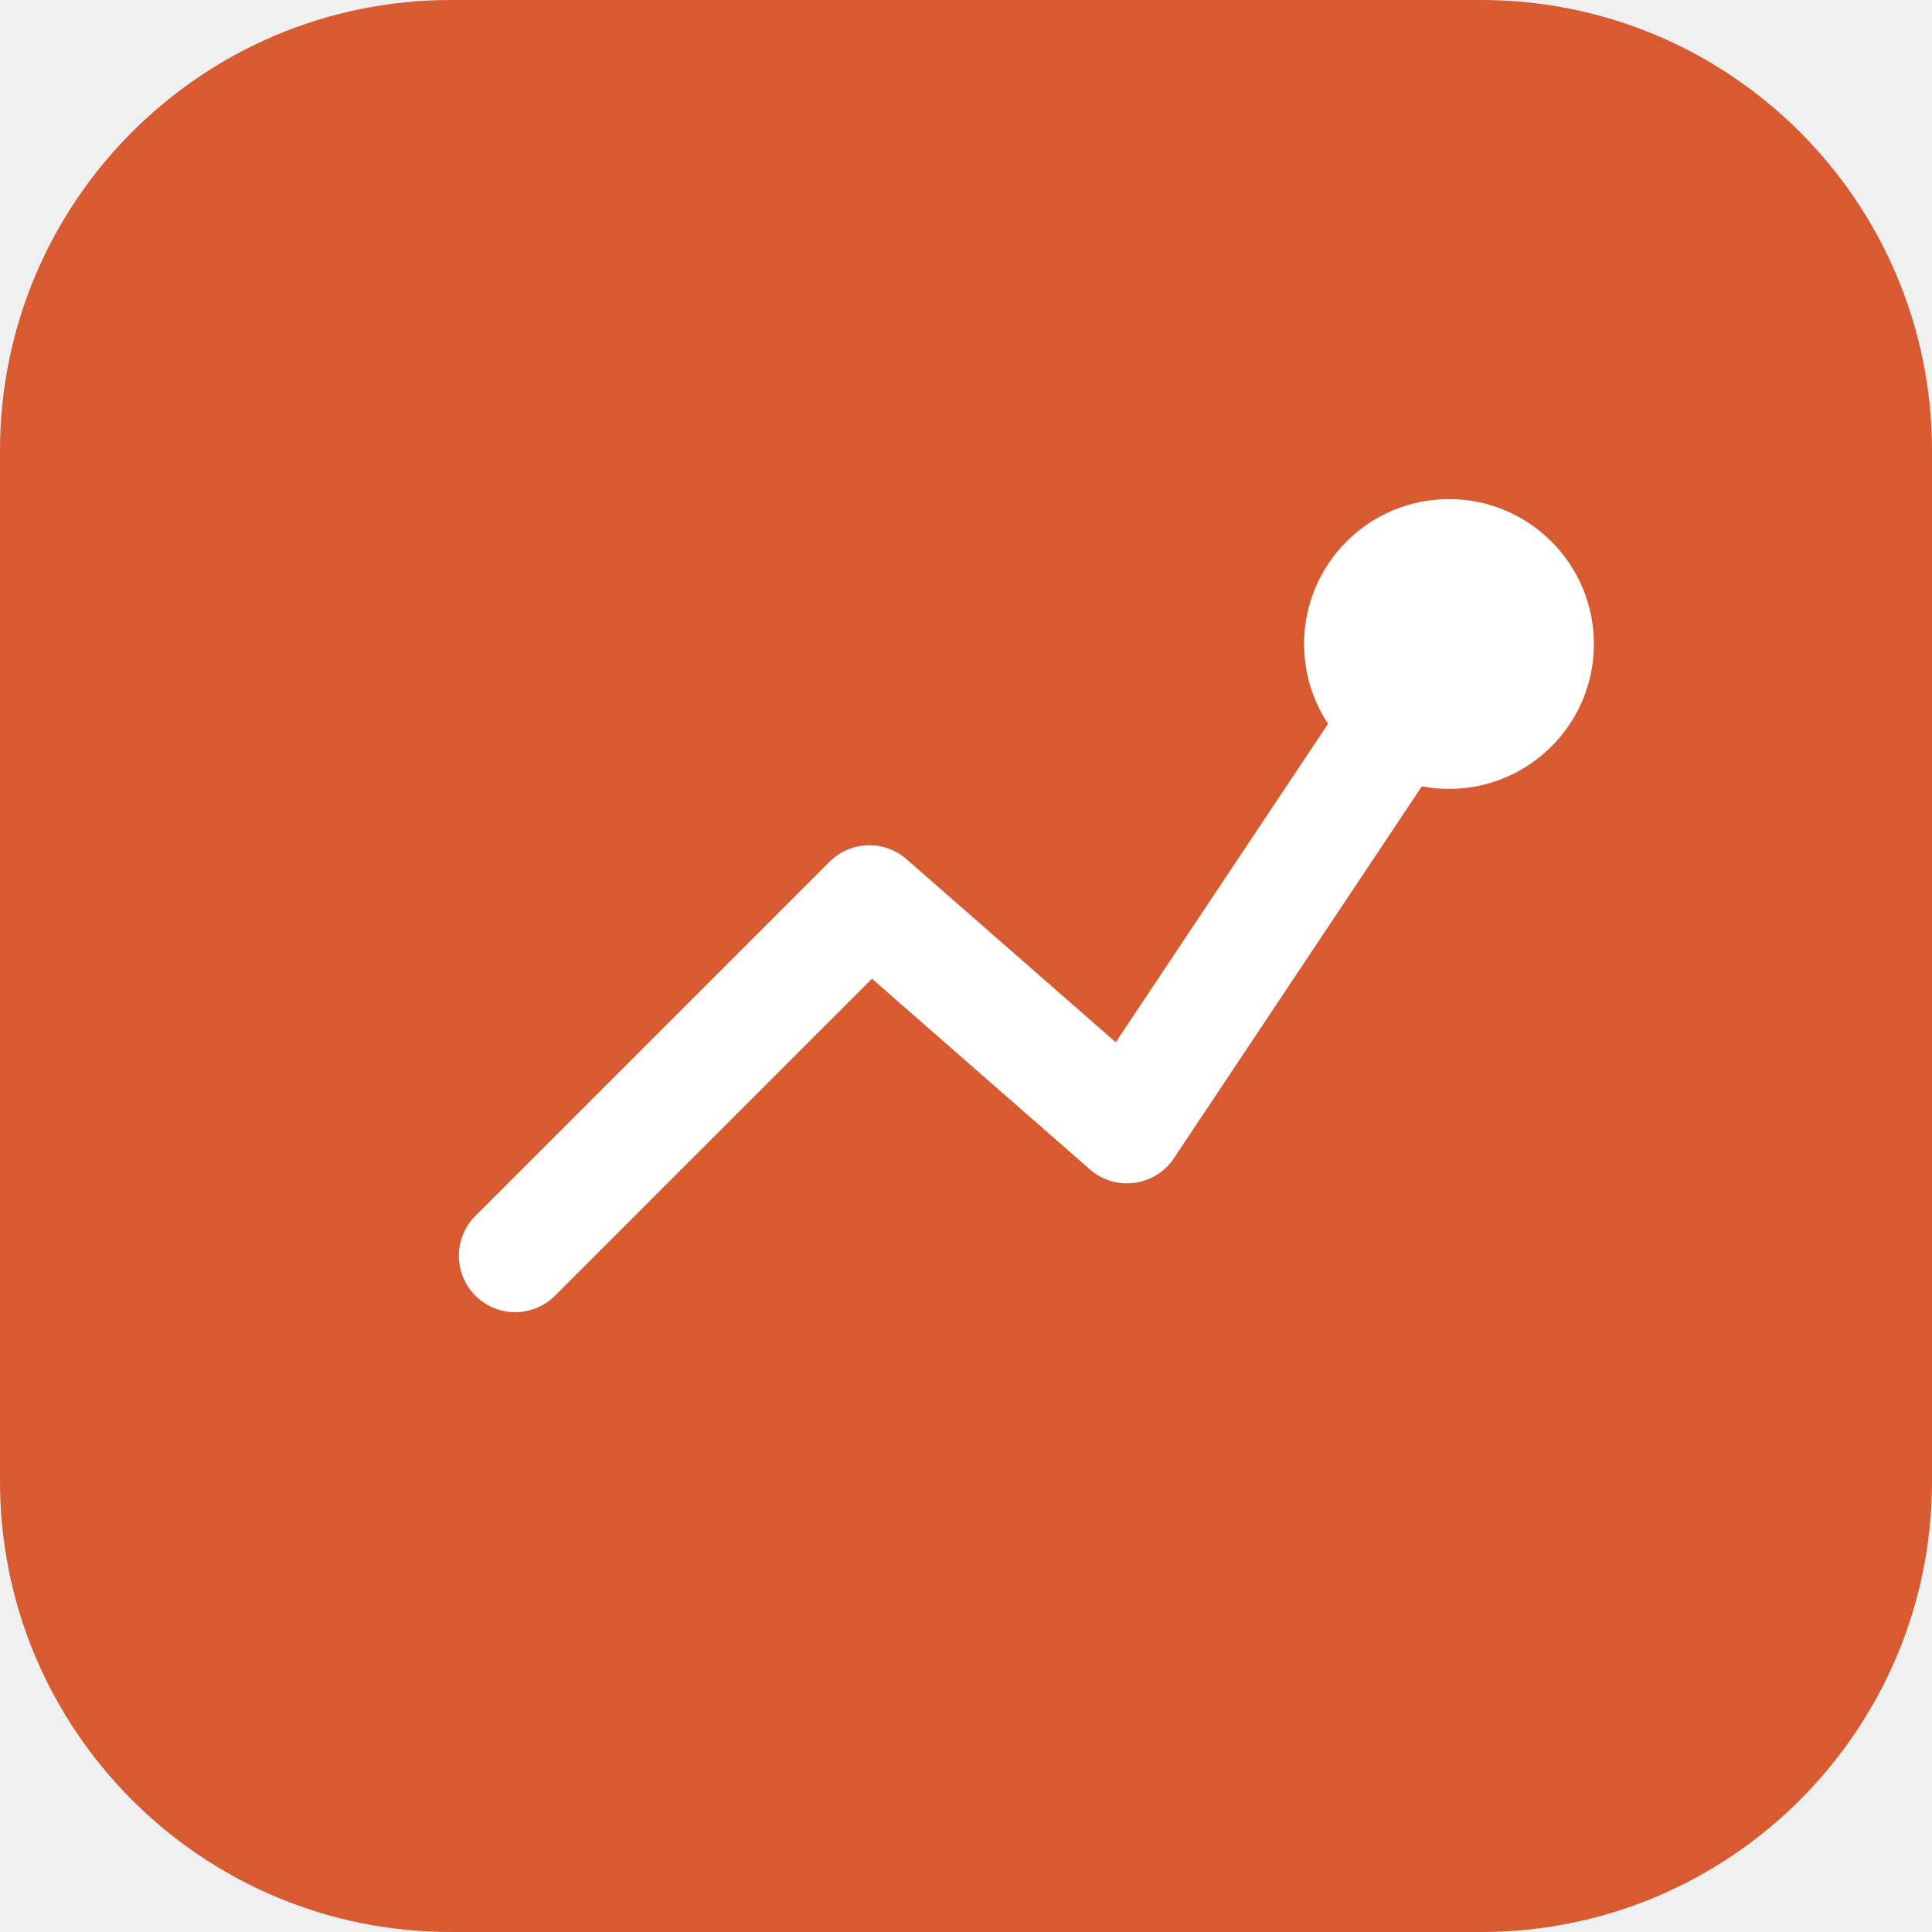
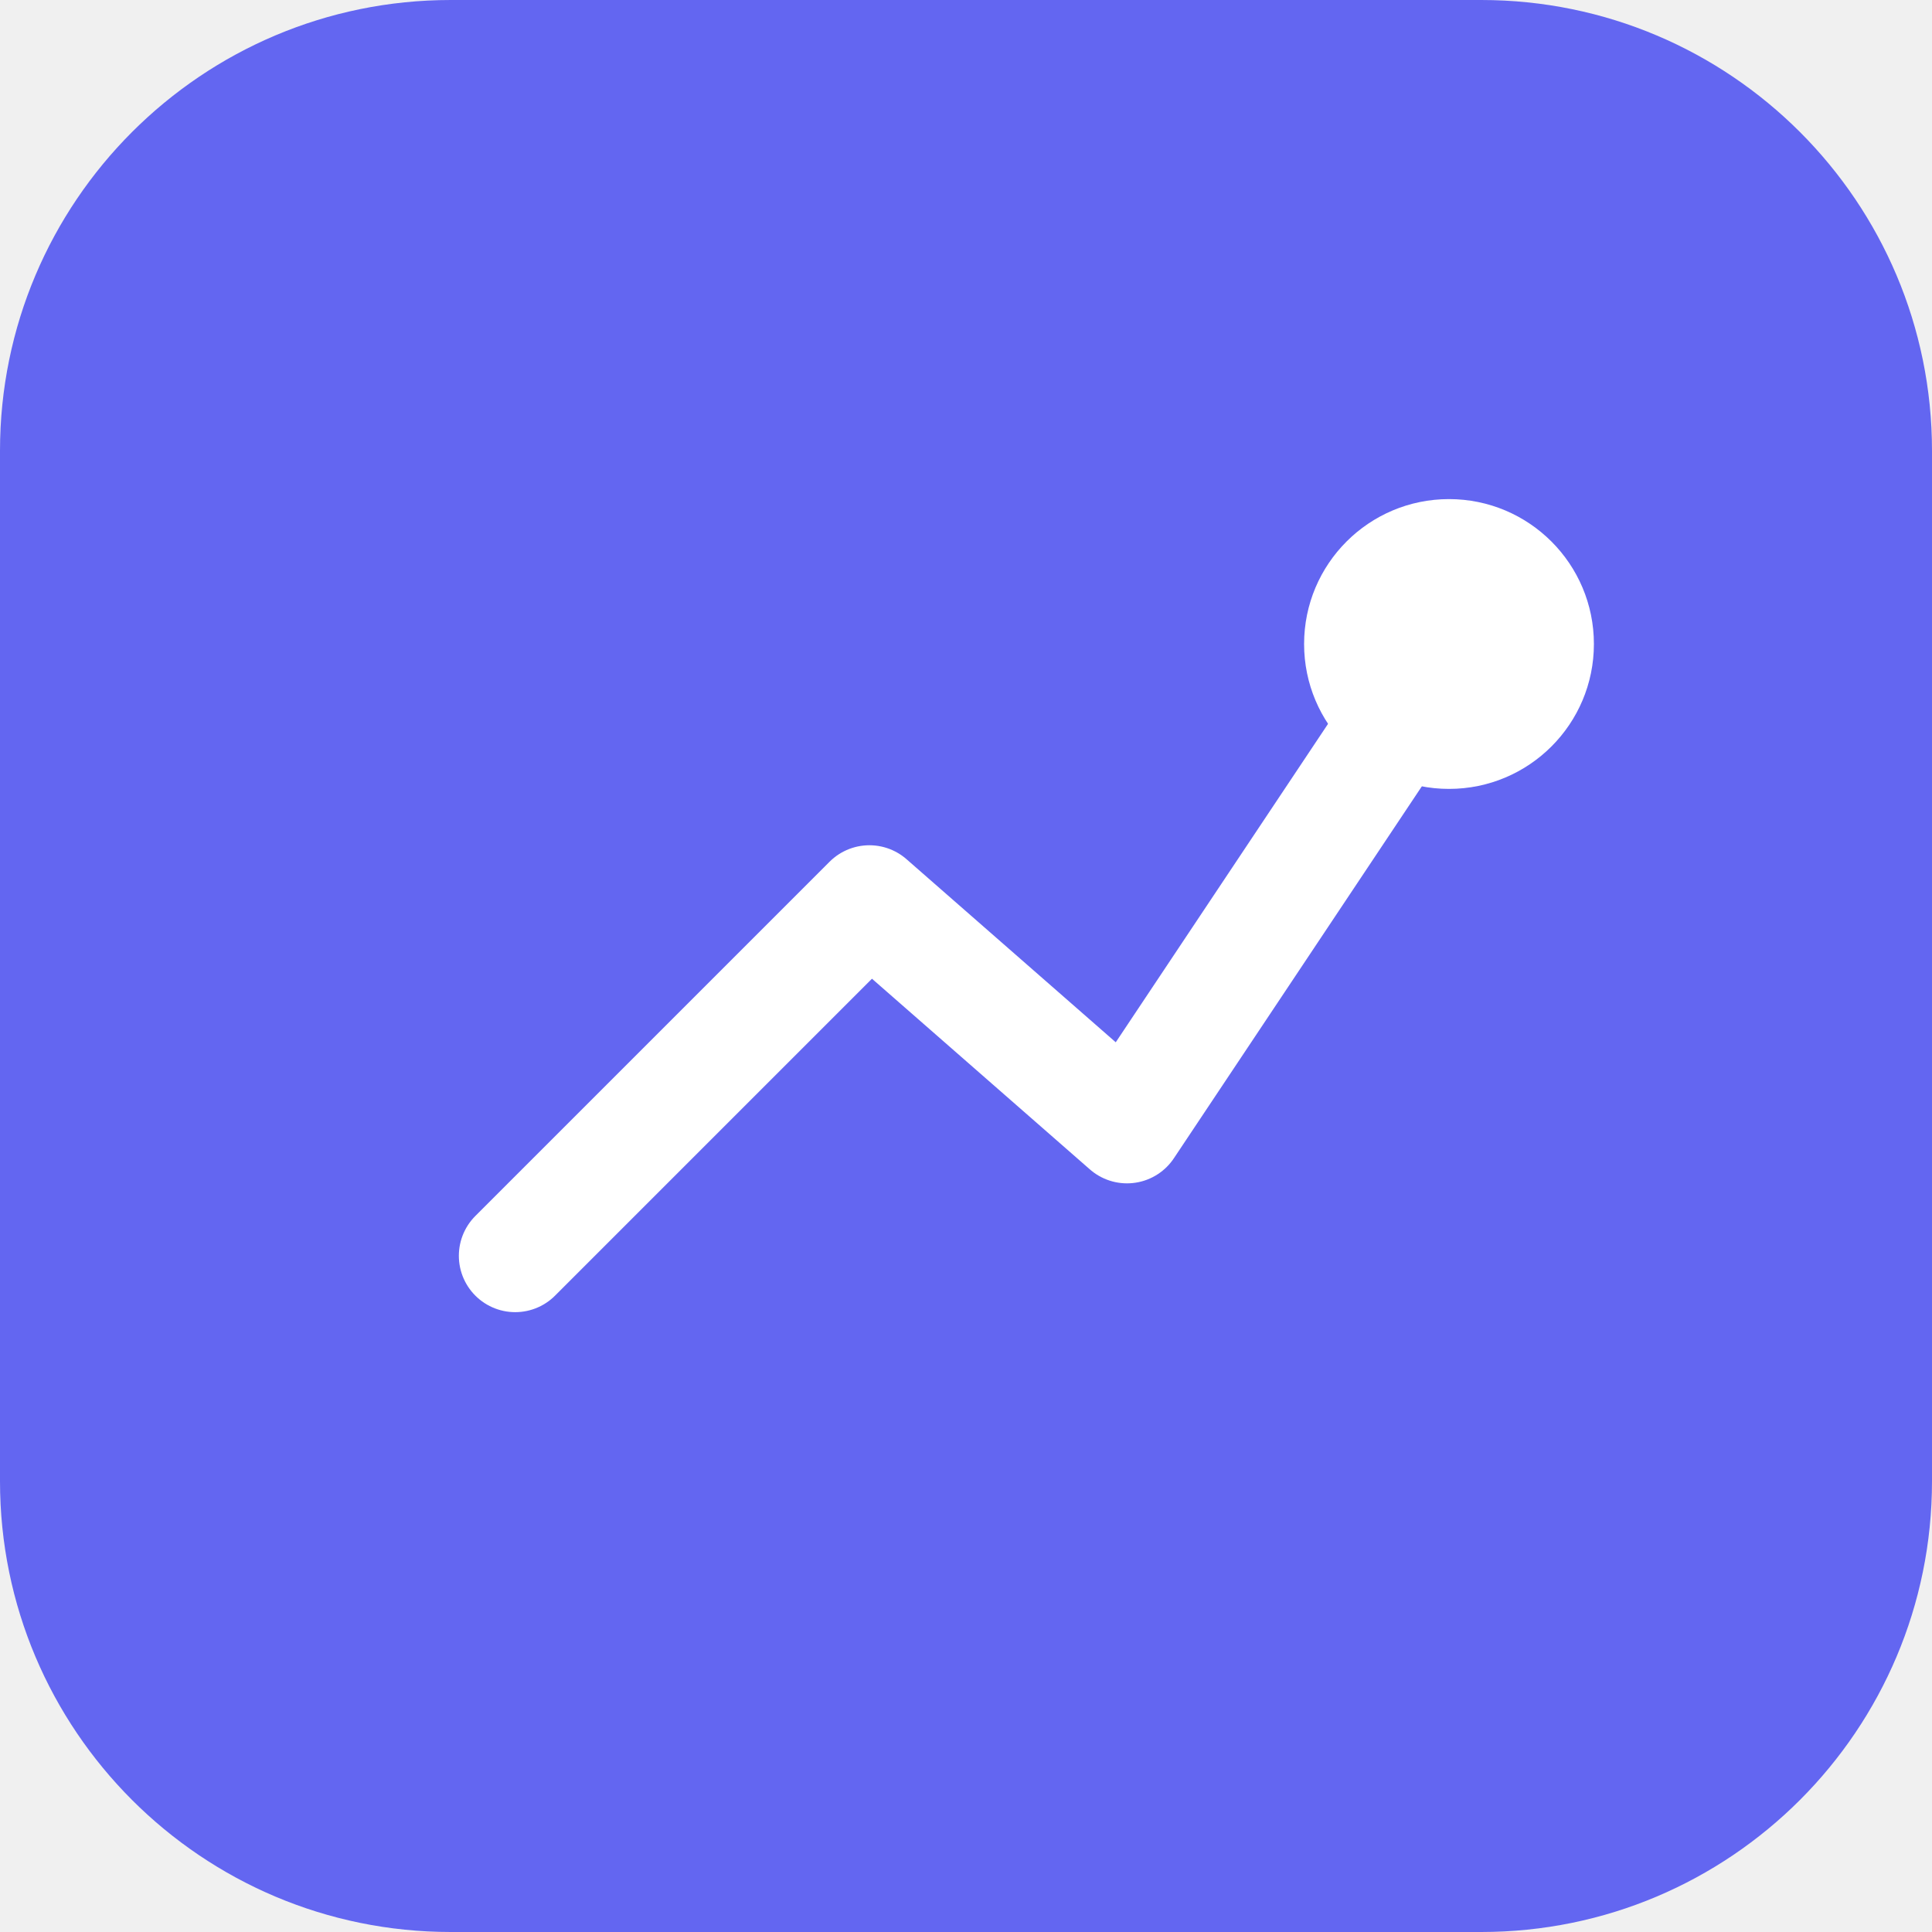
<svg xmlns="http://www.w3.org/2000/svg" viewBox="0 0 120 120" role="img" aria-label="bee3ly">
-   <rect x="0" y="0" width="120" height="120" rx="28" fill="#D85A30" />
+   <rect x="0" y="0" width="120" height="120" rx="28" fill="#6366F1" />
  <path d="M32 78 L54 56 L70 70 L90 40" stroke="#FFFFFF" stroke-width="7" stroke-linecap="round" stroke-linejoin="round" fill="none" />
  <circle cx="90" cy="40" r="9" fill="#FFFFFF" />
</svg>
